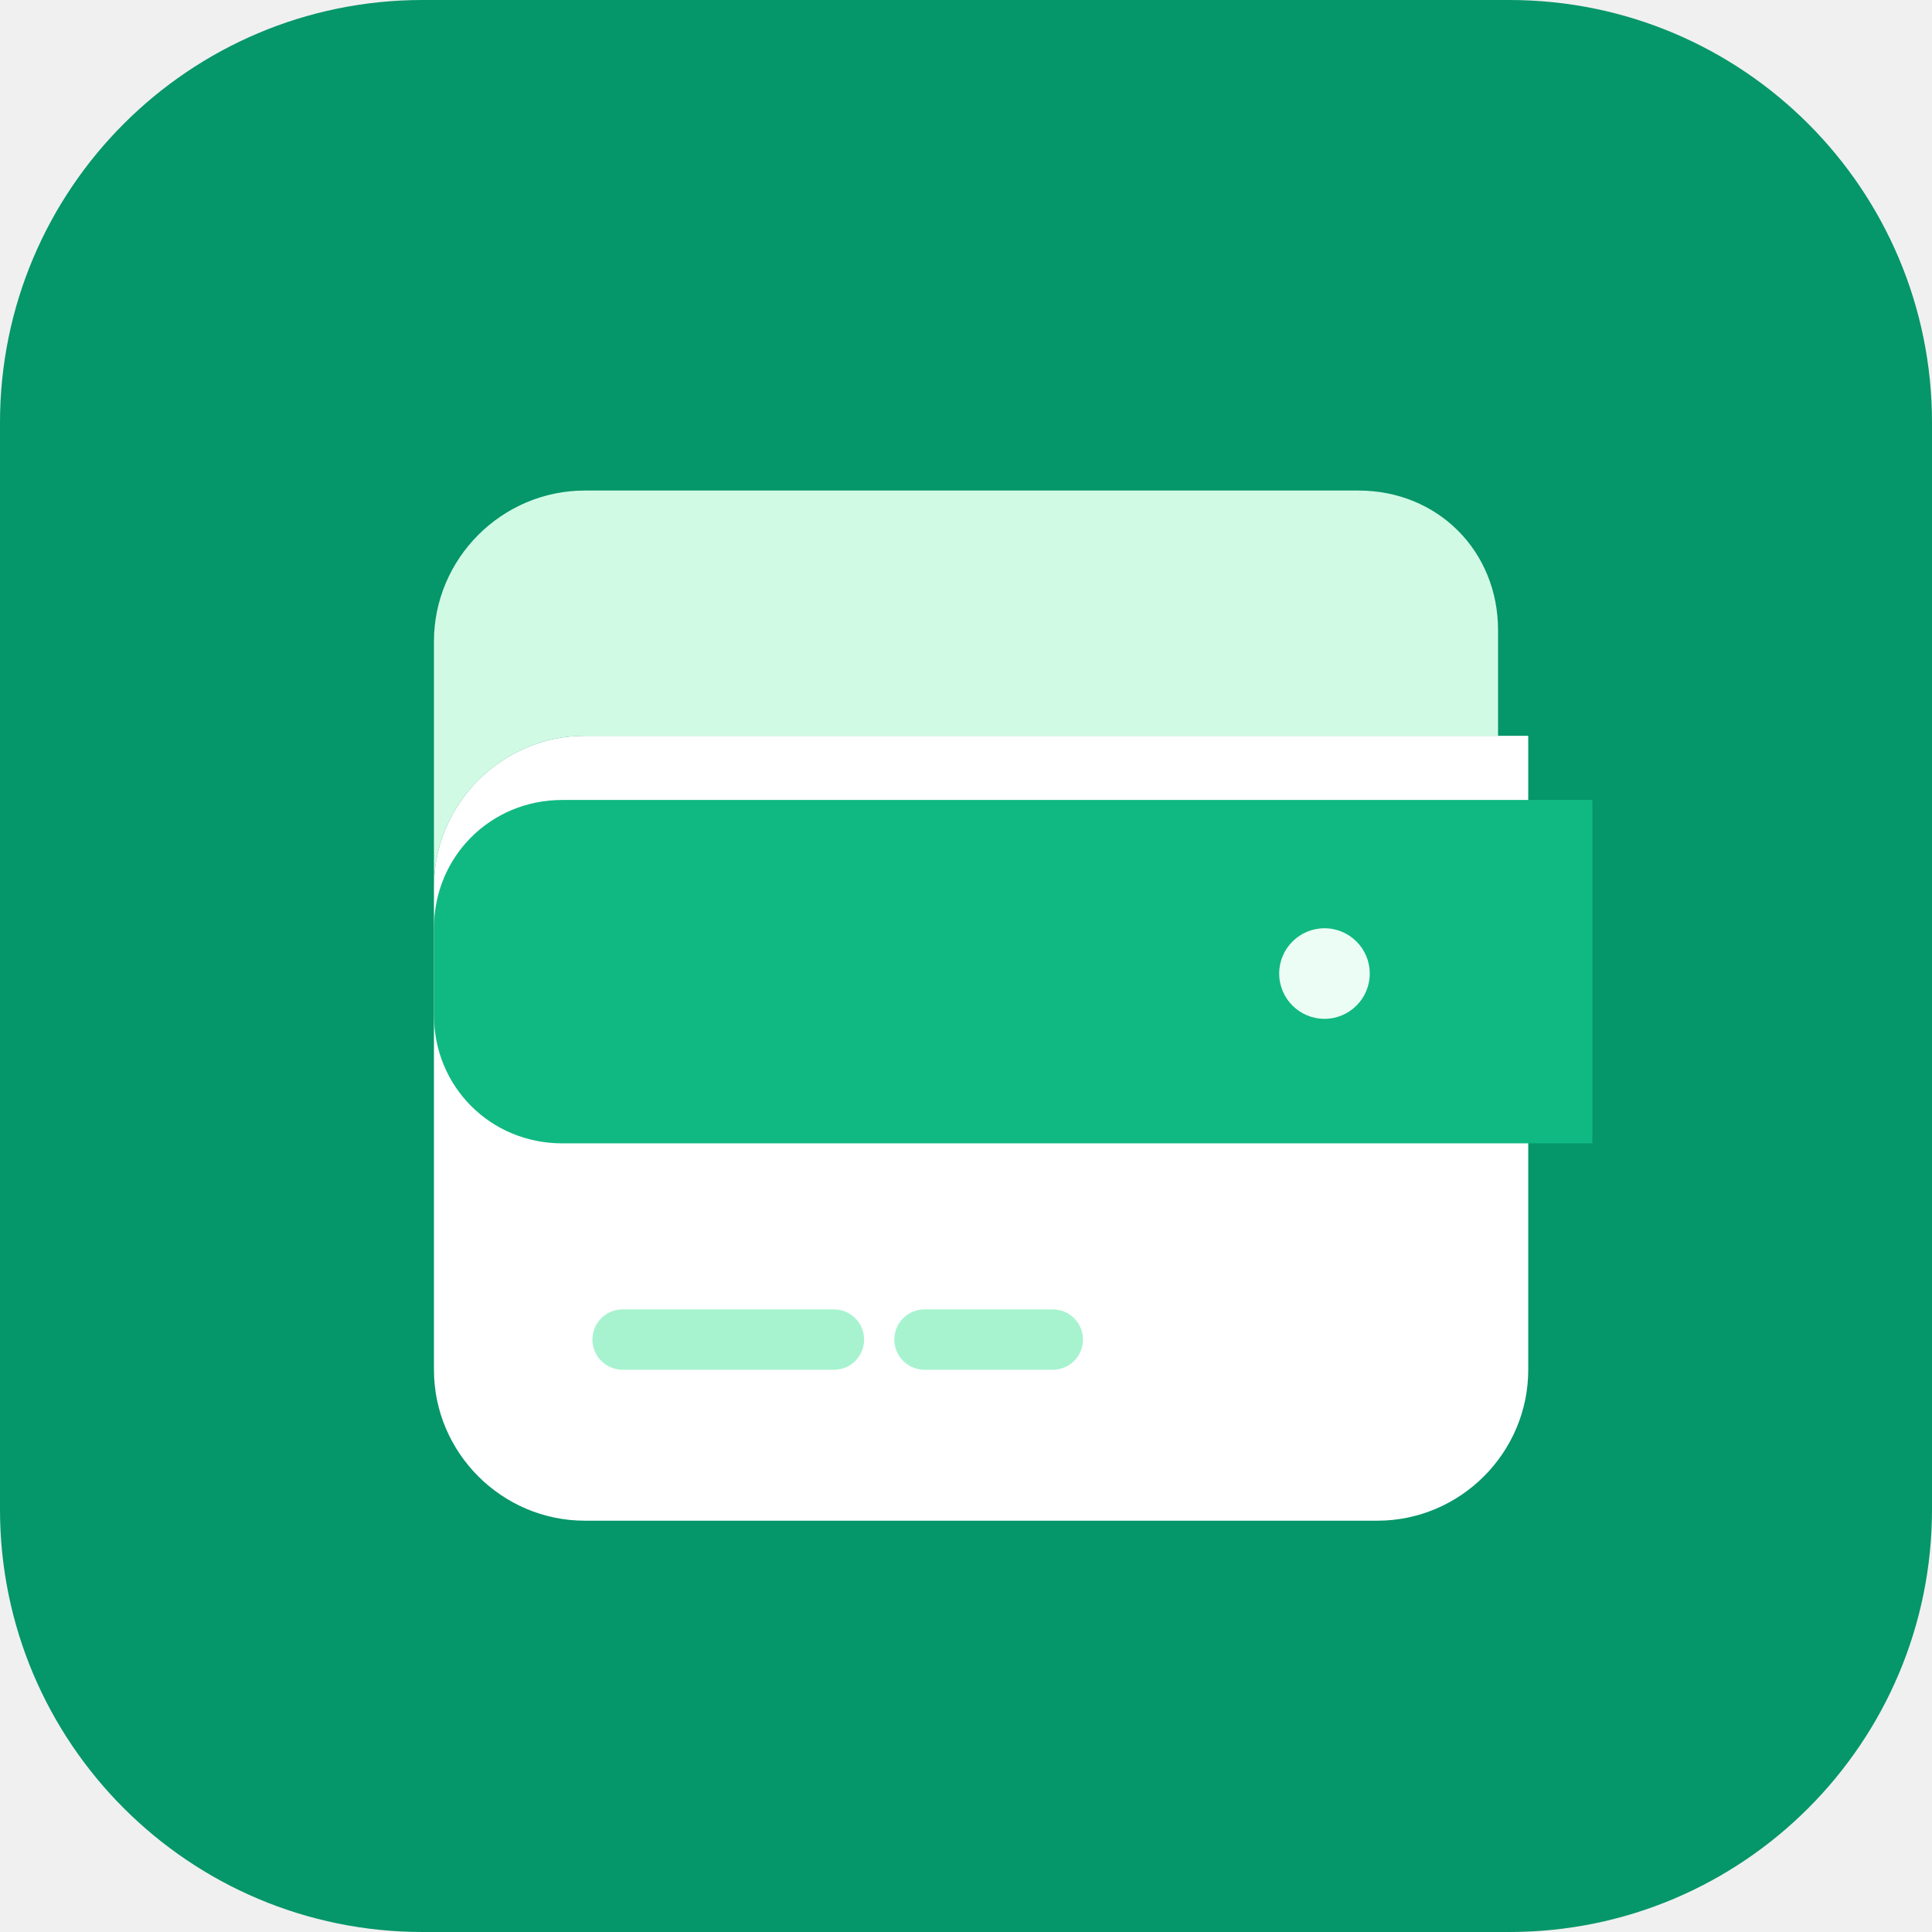
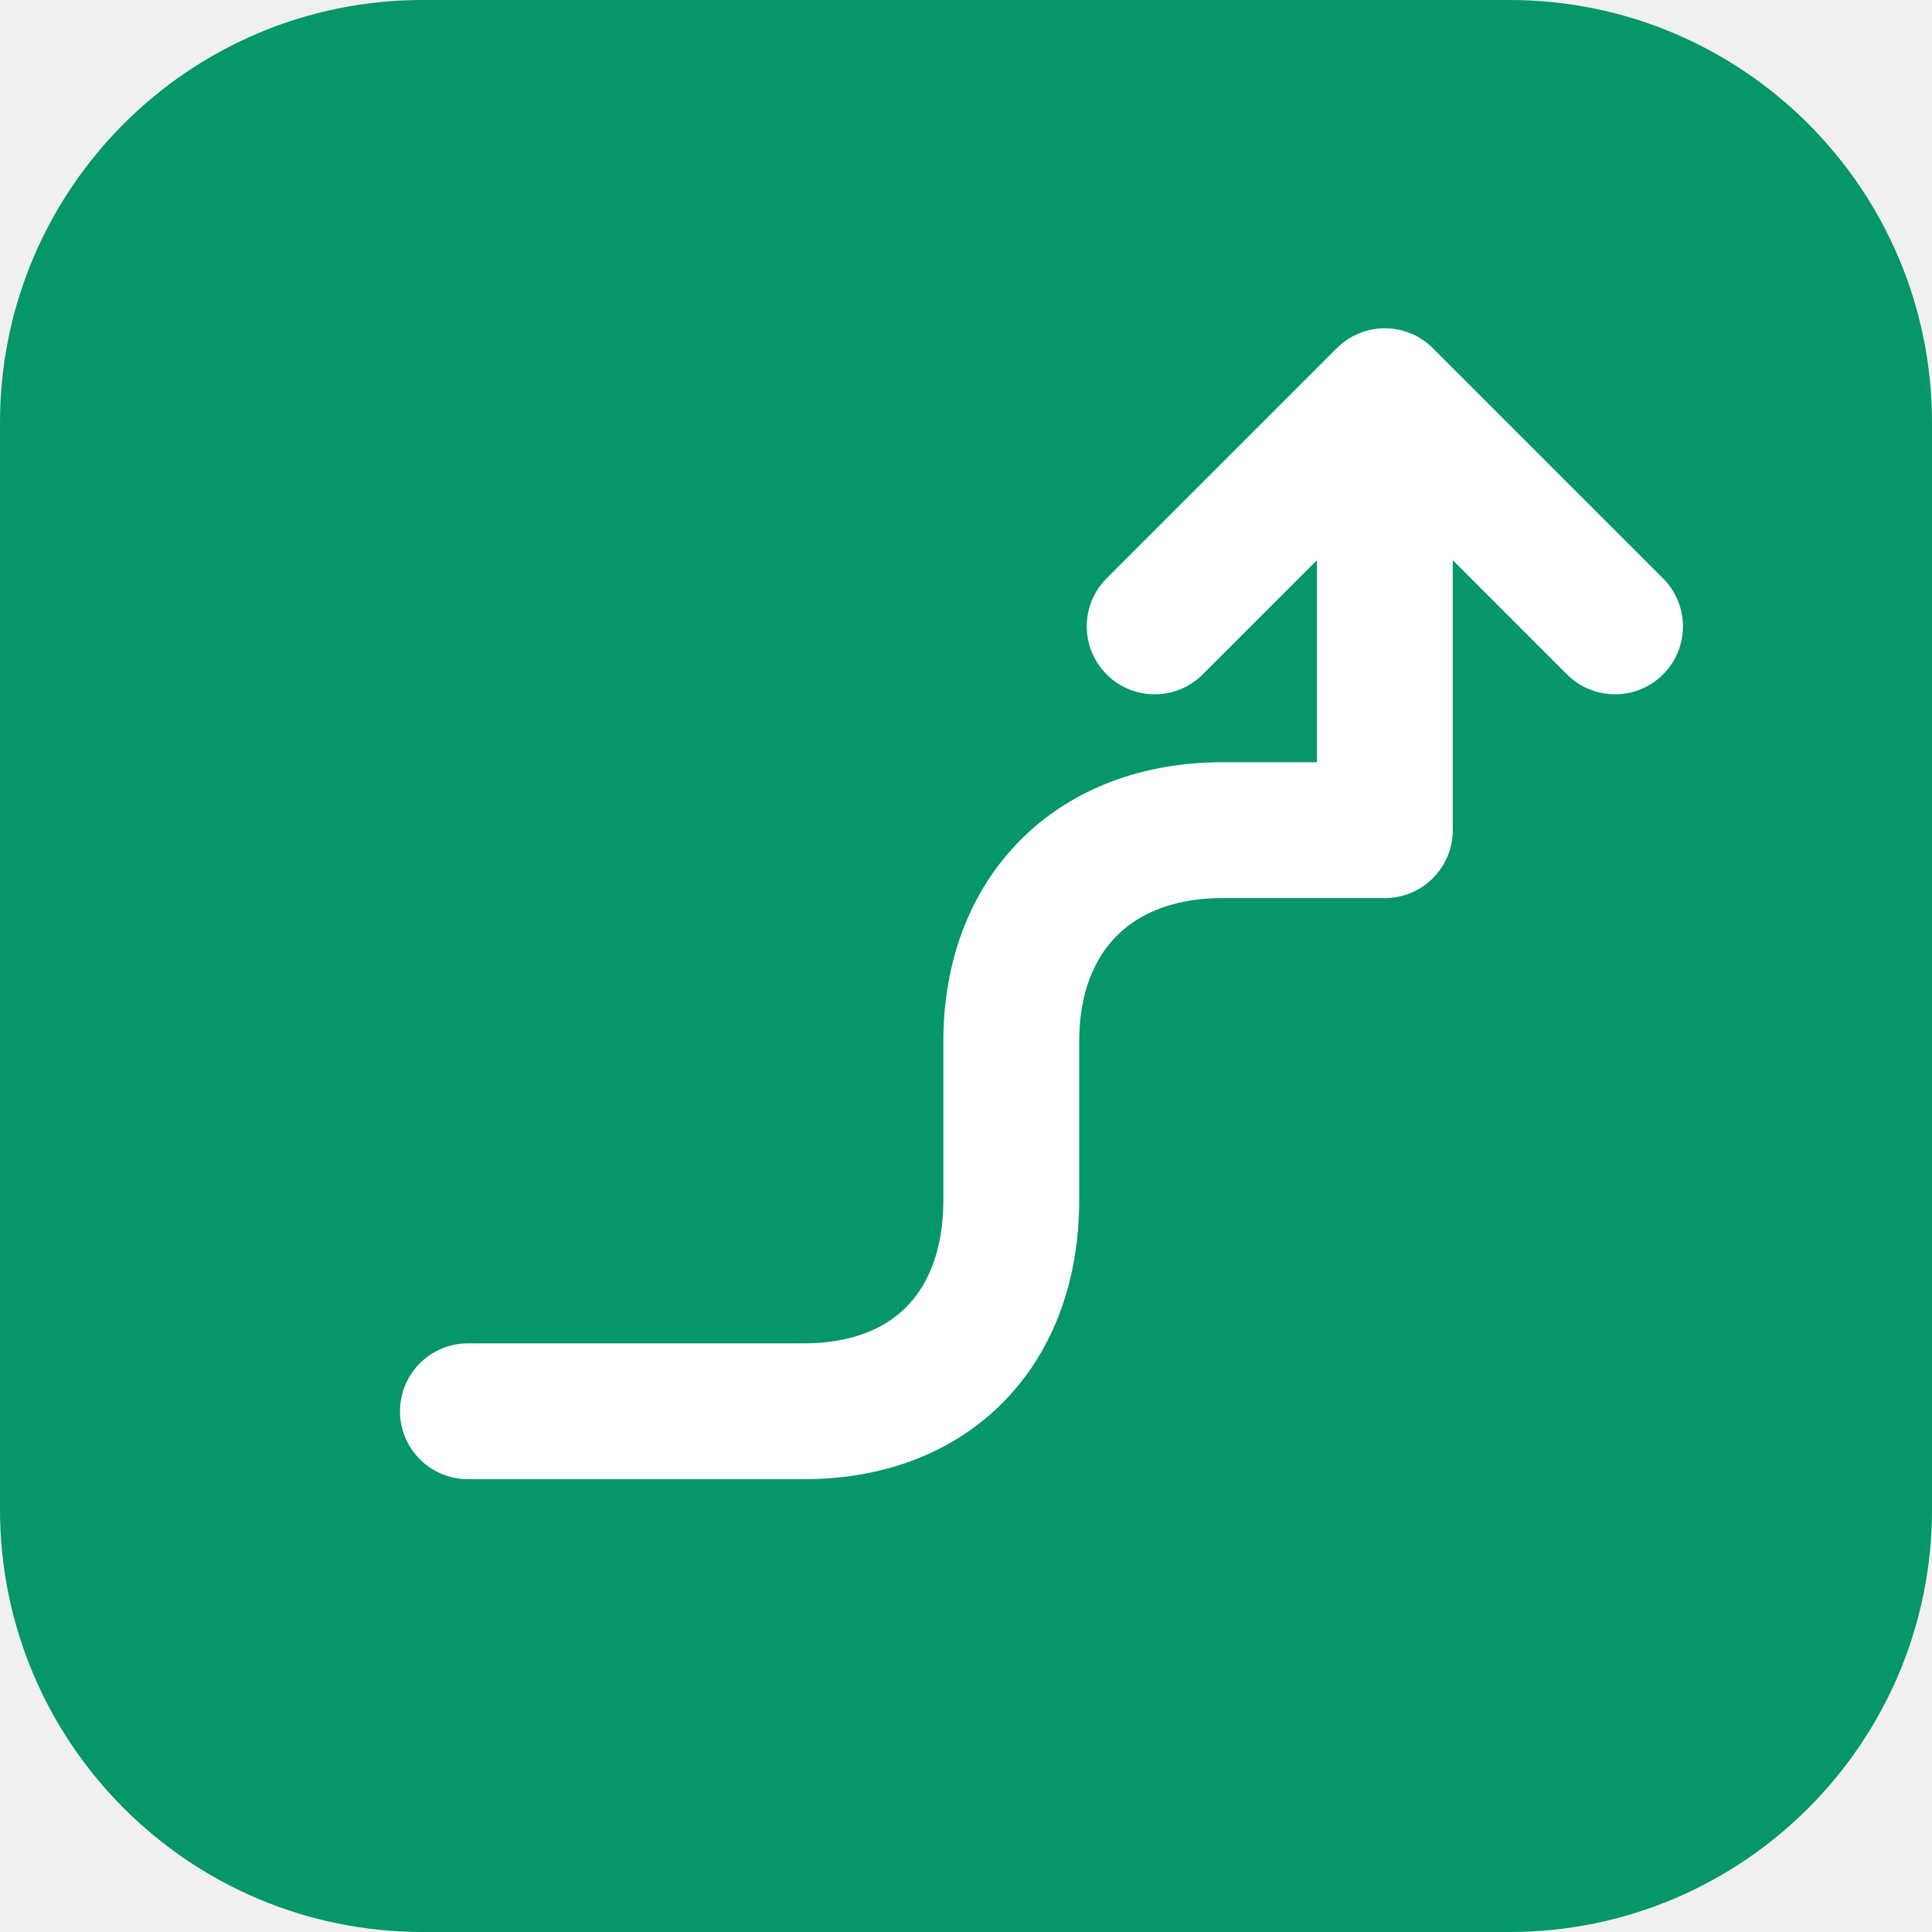
<svg xmlns="http://www.w3.org/2000/svg" viewBox="0 0 512 512">
  <rect width="512" height="512" rx="112" fill="#059669" />
-   <path d="M115 170c0-22 18-40 40-40h205c21 0 37 16 37 37v28H155c-22 0-40 18-40 40v-65Z" fill="#d1fae5" />
-   <path d="M115 235c0-22 18-40 40-40h250v168c0 22-18 40-40 40H155c-22 0-40-18-40-40V235Z" fill="#fff" />
-   <path d="M115 246c0-19 15-34 34-34h273v91H149c-19 0-34-15-34-34v-23Z" fill="#10b981" />
-   <circle cx="351" cy="258" r="12" fill="#ecfdf5" />
-   <path d="M165 355h56m24 0h34" stroke="#a7f3d0" stroke-linecap="round" stroke-width="16" />
+   <path d="M124 374h89c34 0 55-22 55-56v-42c0-34 22-56 56-56h43v-86" fill="none" stroke="#fff" stroke-linecap="round" stroke-linejoin="round" stroke-width="36" />
+   <path d="m306 166 61-61 61 61" fill="none" stroke="#fff" stroke-linecap="round" stroke-linejoin="round" stroke-width="36" />
</svg>
